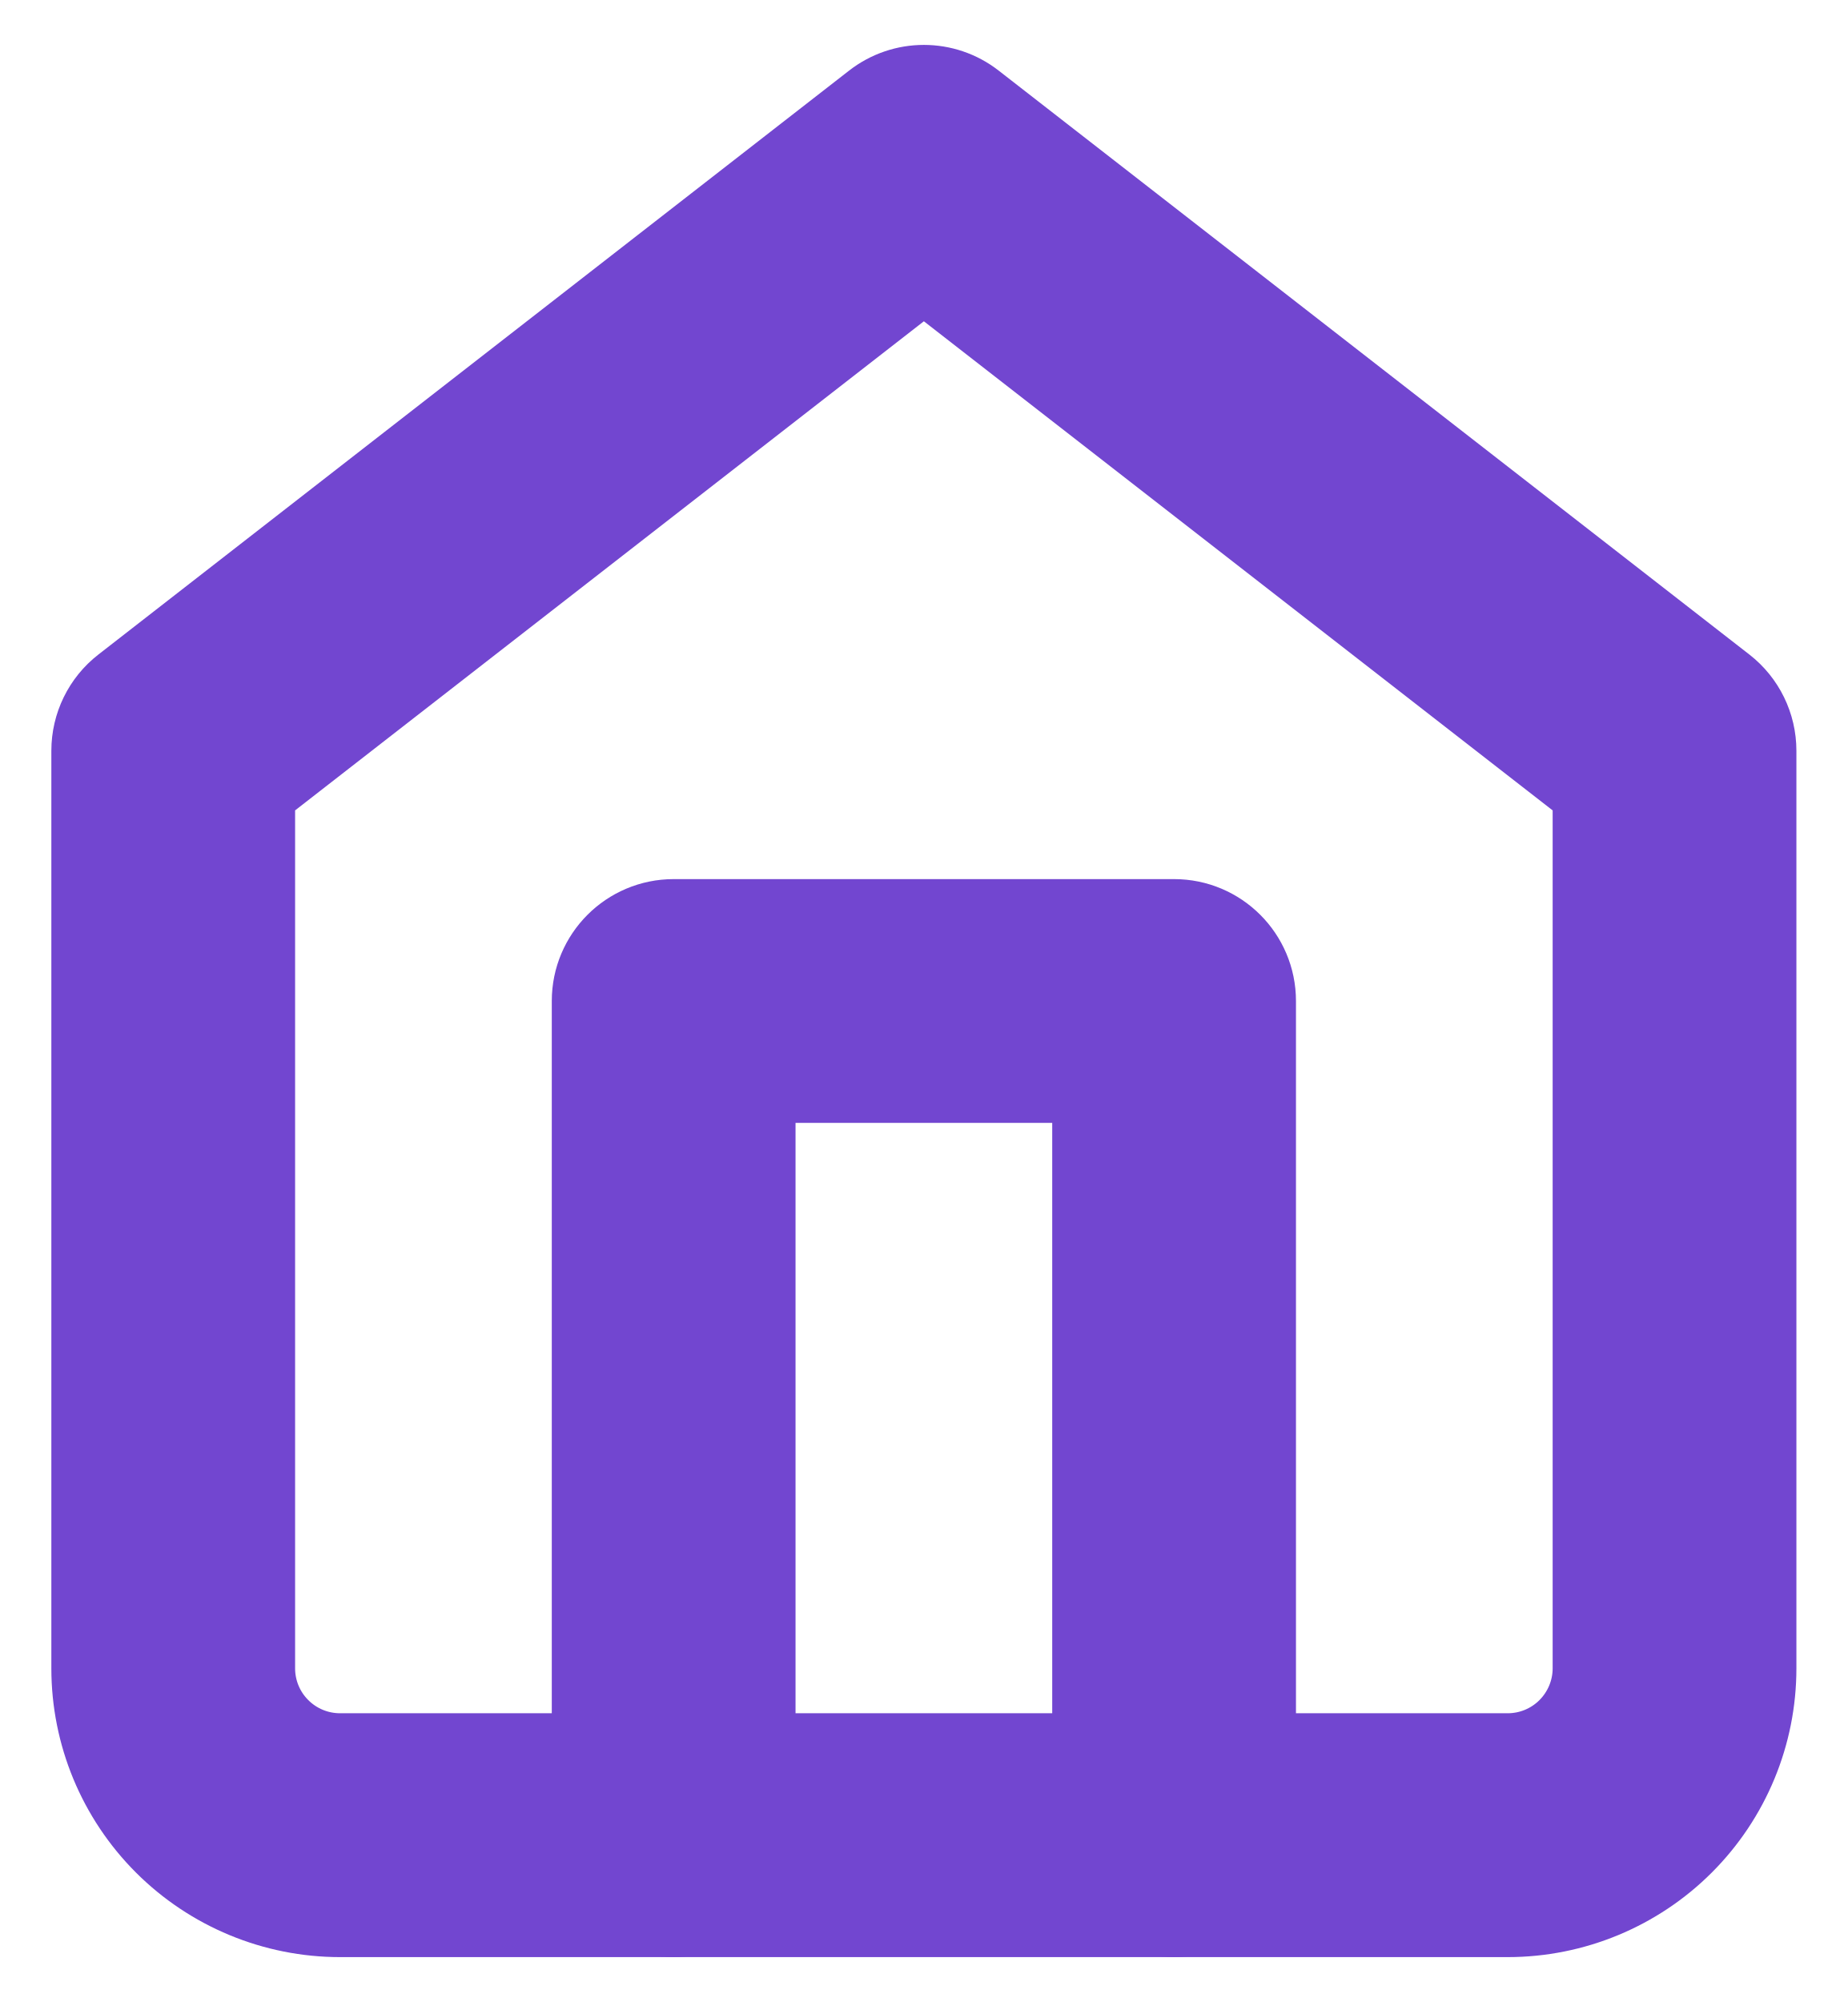
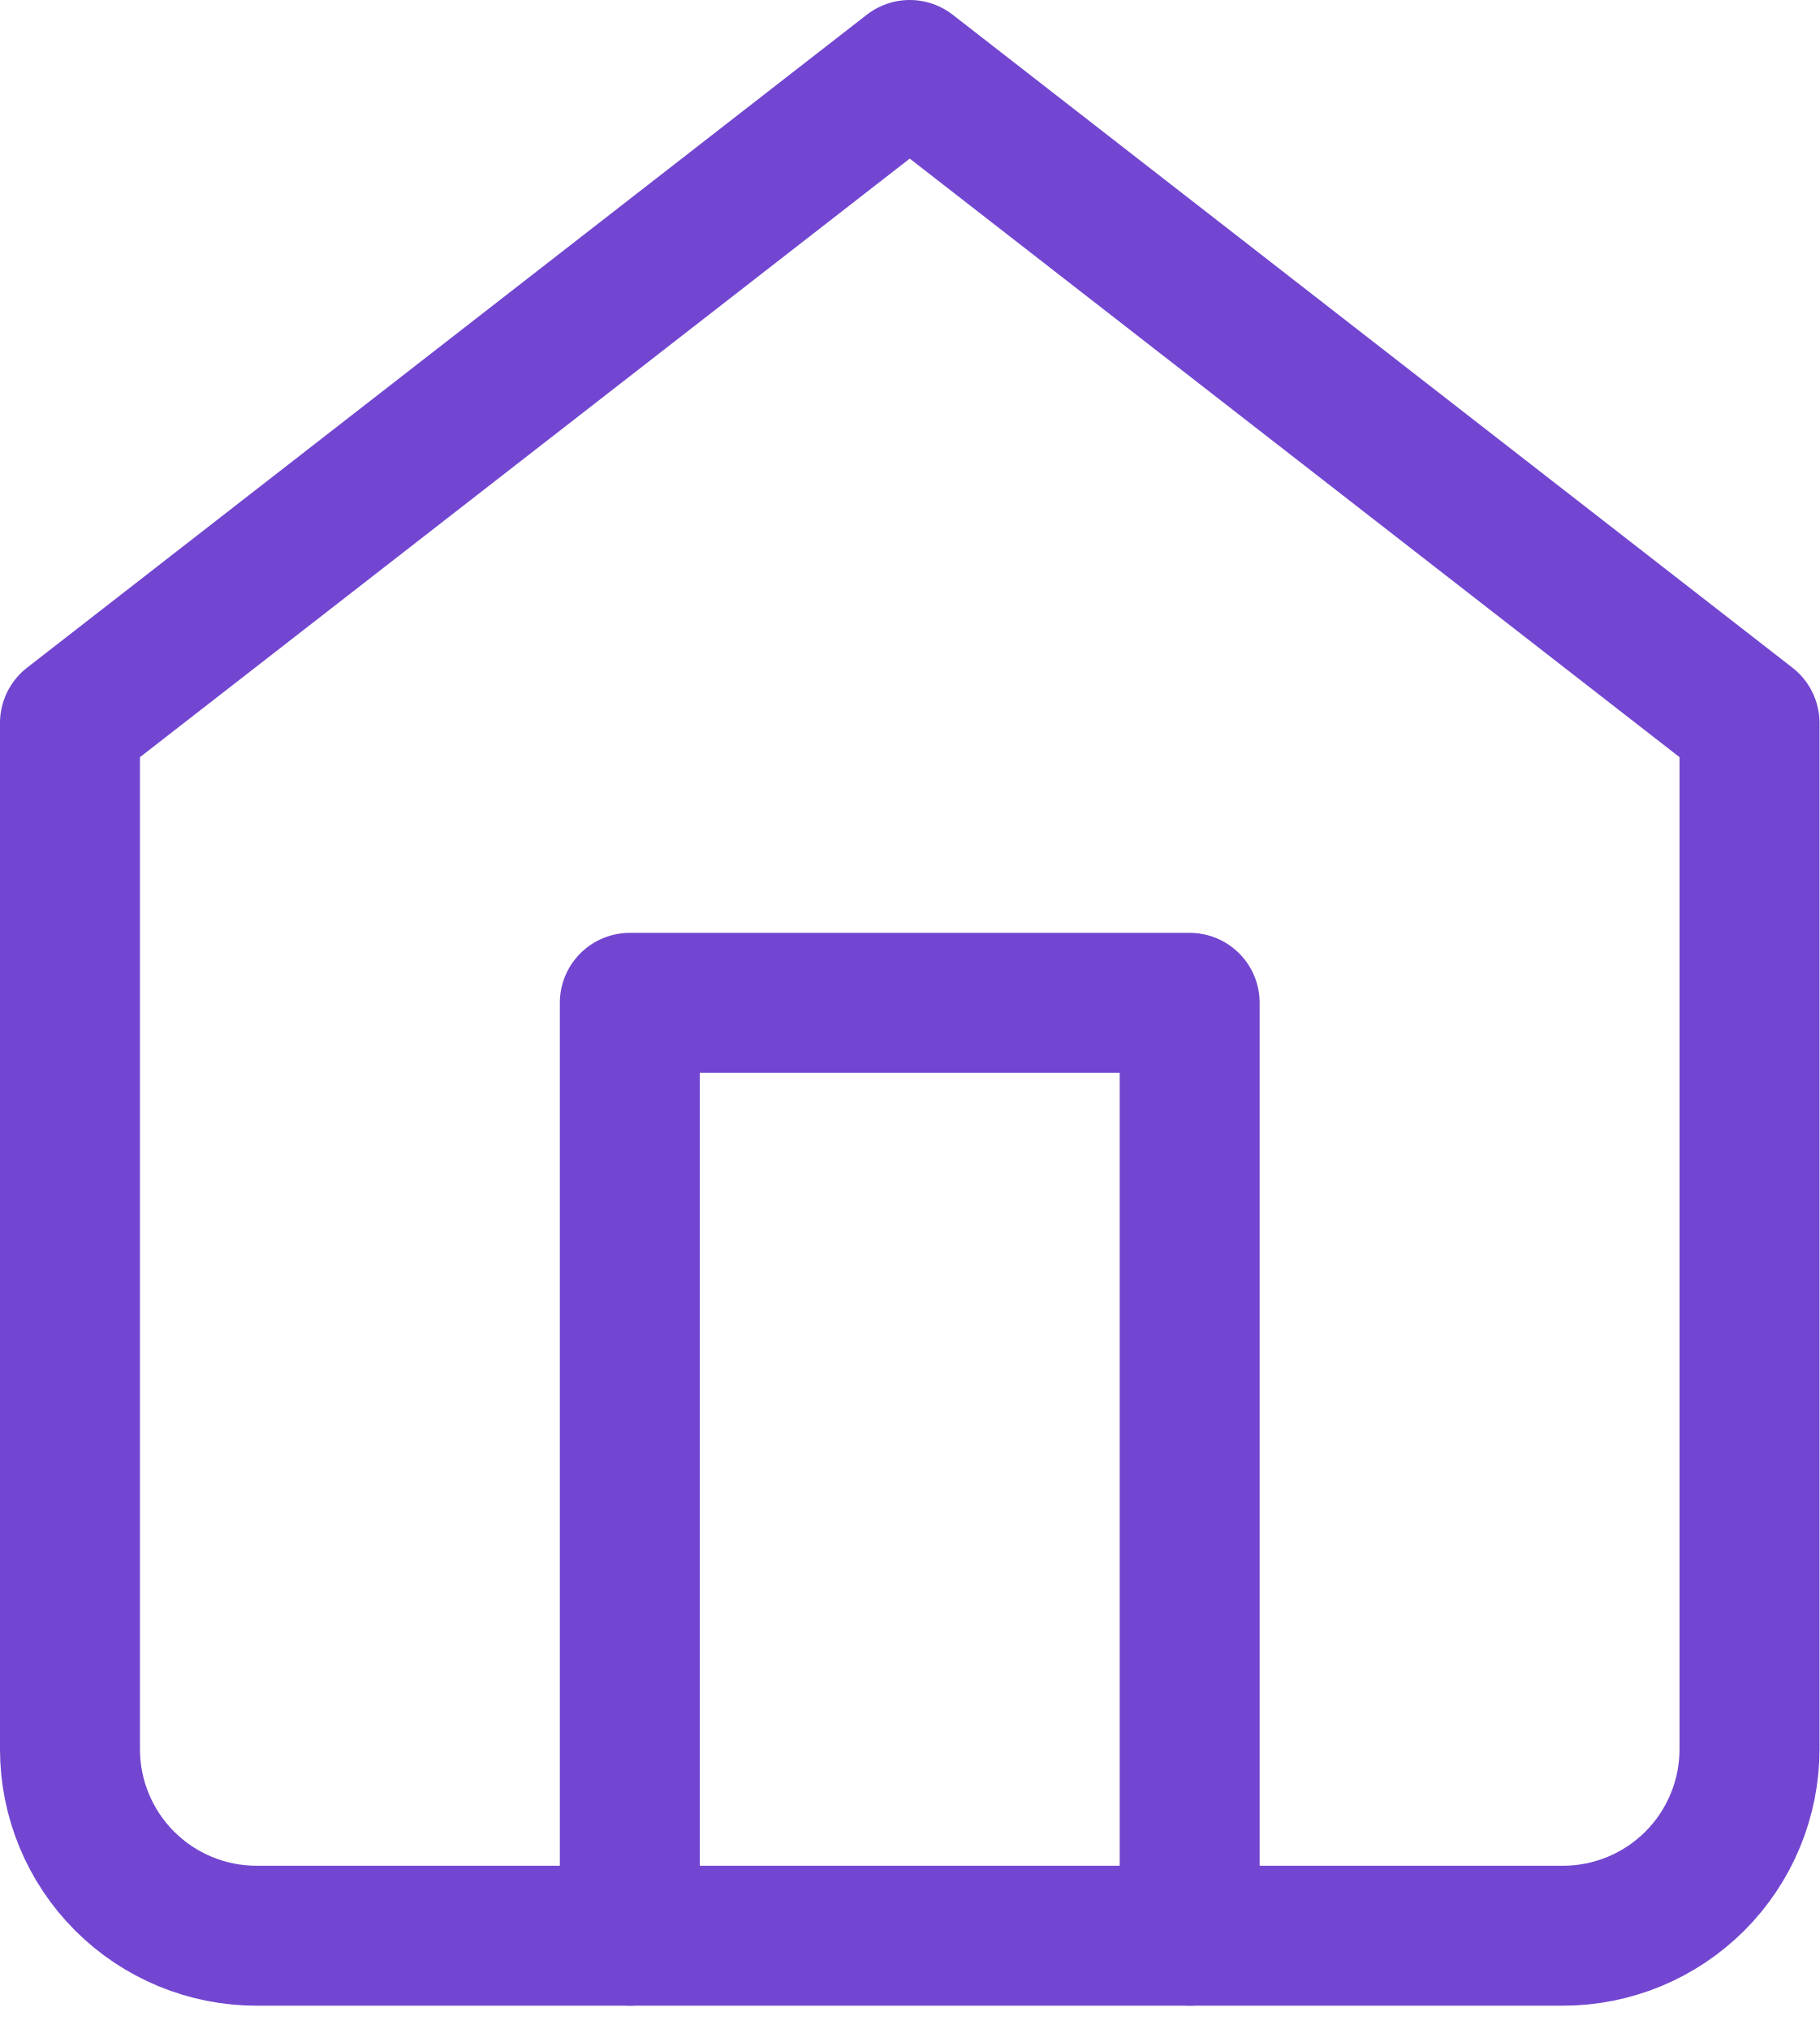
- <svg xmlns="http://www.w3.org/2000/svg" width="24" height="26" viewBox="0 0 24 26" fill="none">
-   <path fill-rule="evenodd" clip-rule="evenodd" d="M11.335 1.312C11.726 1.007 12.274 1.007 12.665 1.312L22.415 8.895C22.679 9.1 22.833 9.416 22.833 9.75V21.667C22.833 22.529 22.491 23.355 21.881 23.965C21.272 24.574 20.445 24.917 19.583 24.917H4.417C3.555 24.917 2.728 24.574 2.119 23.965C1.509 23.355 1.167 22.529 1.167 21.667V9.75C1.167 9.416 1.321 9.1 1.585 8.895L11.335 1.312ZM3.333 10.28V21.667C3.333 21.954 3.447 22.23 3.651 22.433C3.854 22.636 4.129 22.75 4.417 22.75H19.583C19.871 22.75 20.146 22.636 20.349 22.433C20.552 22.23 20.667 21.954 20.667 21.667V10.28L12 3.539L3.333 10.28Z" fill="#7246D0" />
-   <path fill-rule="evenodd" clip-rule="evenodd" d="M7.667 13C7.667 12.402 8.152 11.917 8.75 11.917H15.25C15.848 11.917 16.333 12.402 16.333 13V23.833C16.333 24.432 15.848 24.917 15.25 24.917C14.652 24.917 14.167 24.432 14.167 23.833V14.083H9.833V23.833C9.833 24.432 9.348 24.917 8.75 24.917C8.152 24.917 7.667 24.432 7.667 23.833V13Z" fill="#7246D0" />
-   <path fill-rule="evenodd" clip-rule="evenodd" d="M11.335 1.312C11.726 1.007 12.274 1.007 12.665 1.312L22.415 8.895C22.679 9.1 22.833 9.416 22.833 9.75V21.667C22.833 22.529 22.491 23.355 21.881 23.965C21.272 24.574 20.445 24.917 19.583 24.917H4.417C3.555 24.917 2.728 24.574 2.119 23.965C1.509 23.355 1.167 22.529 1.167 21.667V9.75C1.167 9.416 1.321 9.1 1.585 8.895L11.335 1.312ZM3.333 10.28V21.667C3.333 21.954 3.447 22.23 3.651 22.433C3.854 22.636 4.129 22.75 4.417 22.75H19.583C19.871 22.75 20.146 22.636 20.349 22.433C20.552 22.23 20.667 21.954 20.667 21.667V10.28L12 3.539L3.333 10.28Z" stroke="#7246D0" stroke-linecap="round" stroke-linejoin="round" />
-   <path fill-rule="evenodd" clip-rule="evenodd" d="M7.667 13C7.667 12.402 8.152 11.917 8.75 11.917H15.25C15.848 11.917 16.333 12.402 16.333 13V23.833C16.333 24.432 15.848 24.917 15.25 24.917C14.652 24.917 14.167 24.432 14.167 23.833V14.083H9.833V23.833C9.833 24.432 9.348 24.917 8.75 24.917C8.152 24.917 7.667 24.432 7.667 23.833V13Z" stroke="#7246D0" stroke-linecap="round" stroke-linejoin="round" />
+ <svg xmlns="http://www.w3.org/2000/svg" width="26" height="29" viewBox="0 0 26 29" fill="none">
+   <path d="M1 10.333L13 1L25 10.333V25C25 25.707 24.719 26.386 24.219 26.886C23.719 27.386 23.041 27.667 22.333 27.667H3.667C2.959 27.667 2.281 27.386 1.781 26.886C1.281 26.386 1 25.707 1 25V10.333Z" stroke="#7246D0" stroke-width="2" stroke-linecap="round" stroke-linejoin="round" />
+   <path d="M9 27.667V14.333H17V27.667" stroke="#7246D0" stroke-width="2" stroke-linecap="round" stroke-linejoin="round" />
</svg>
